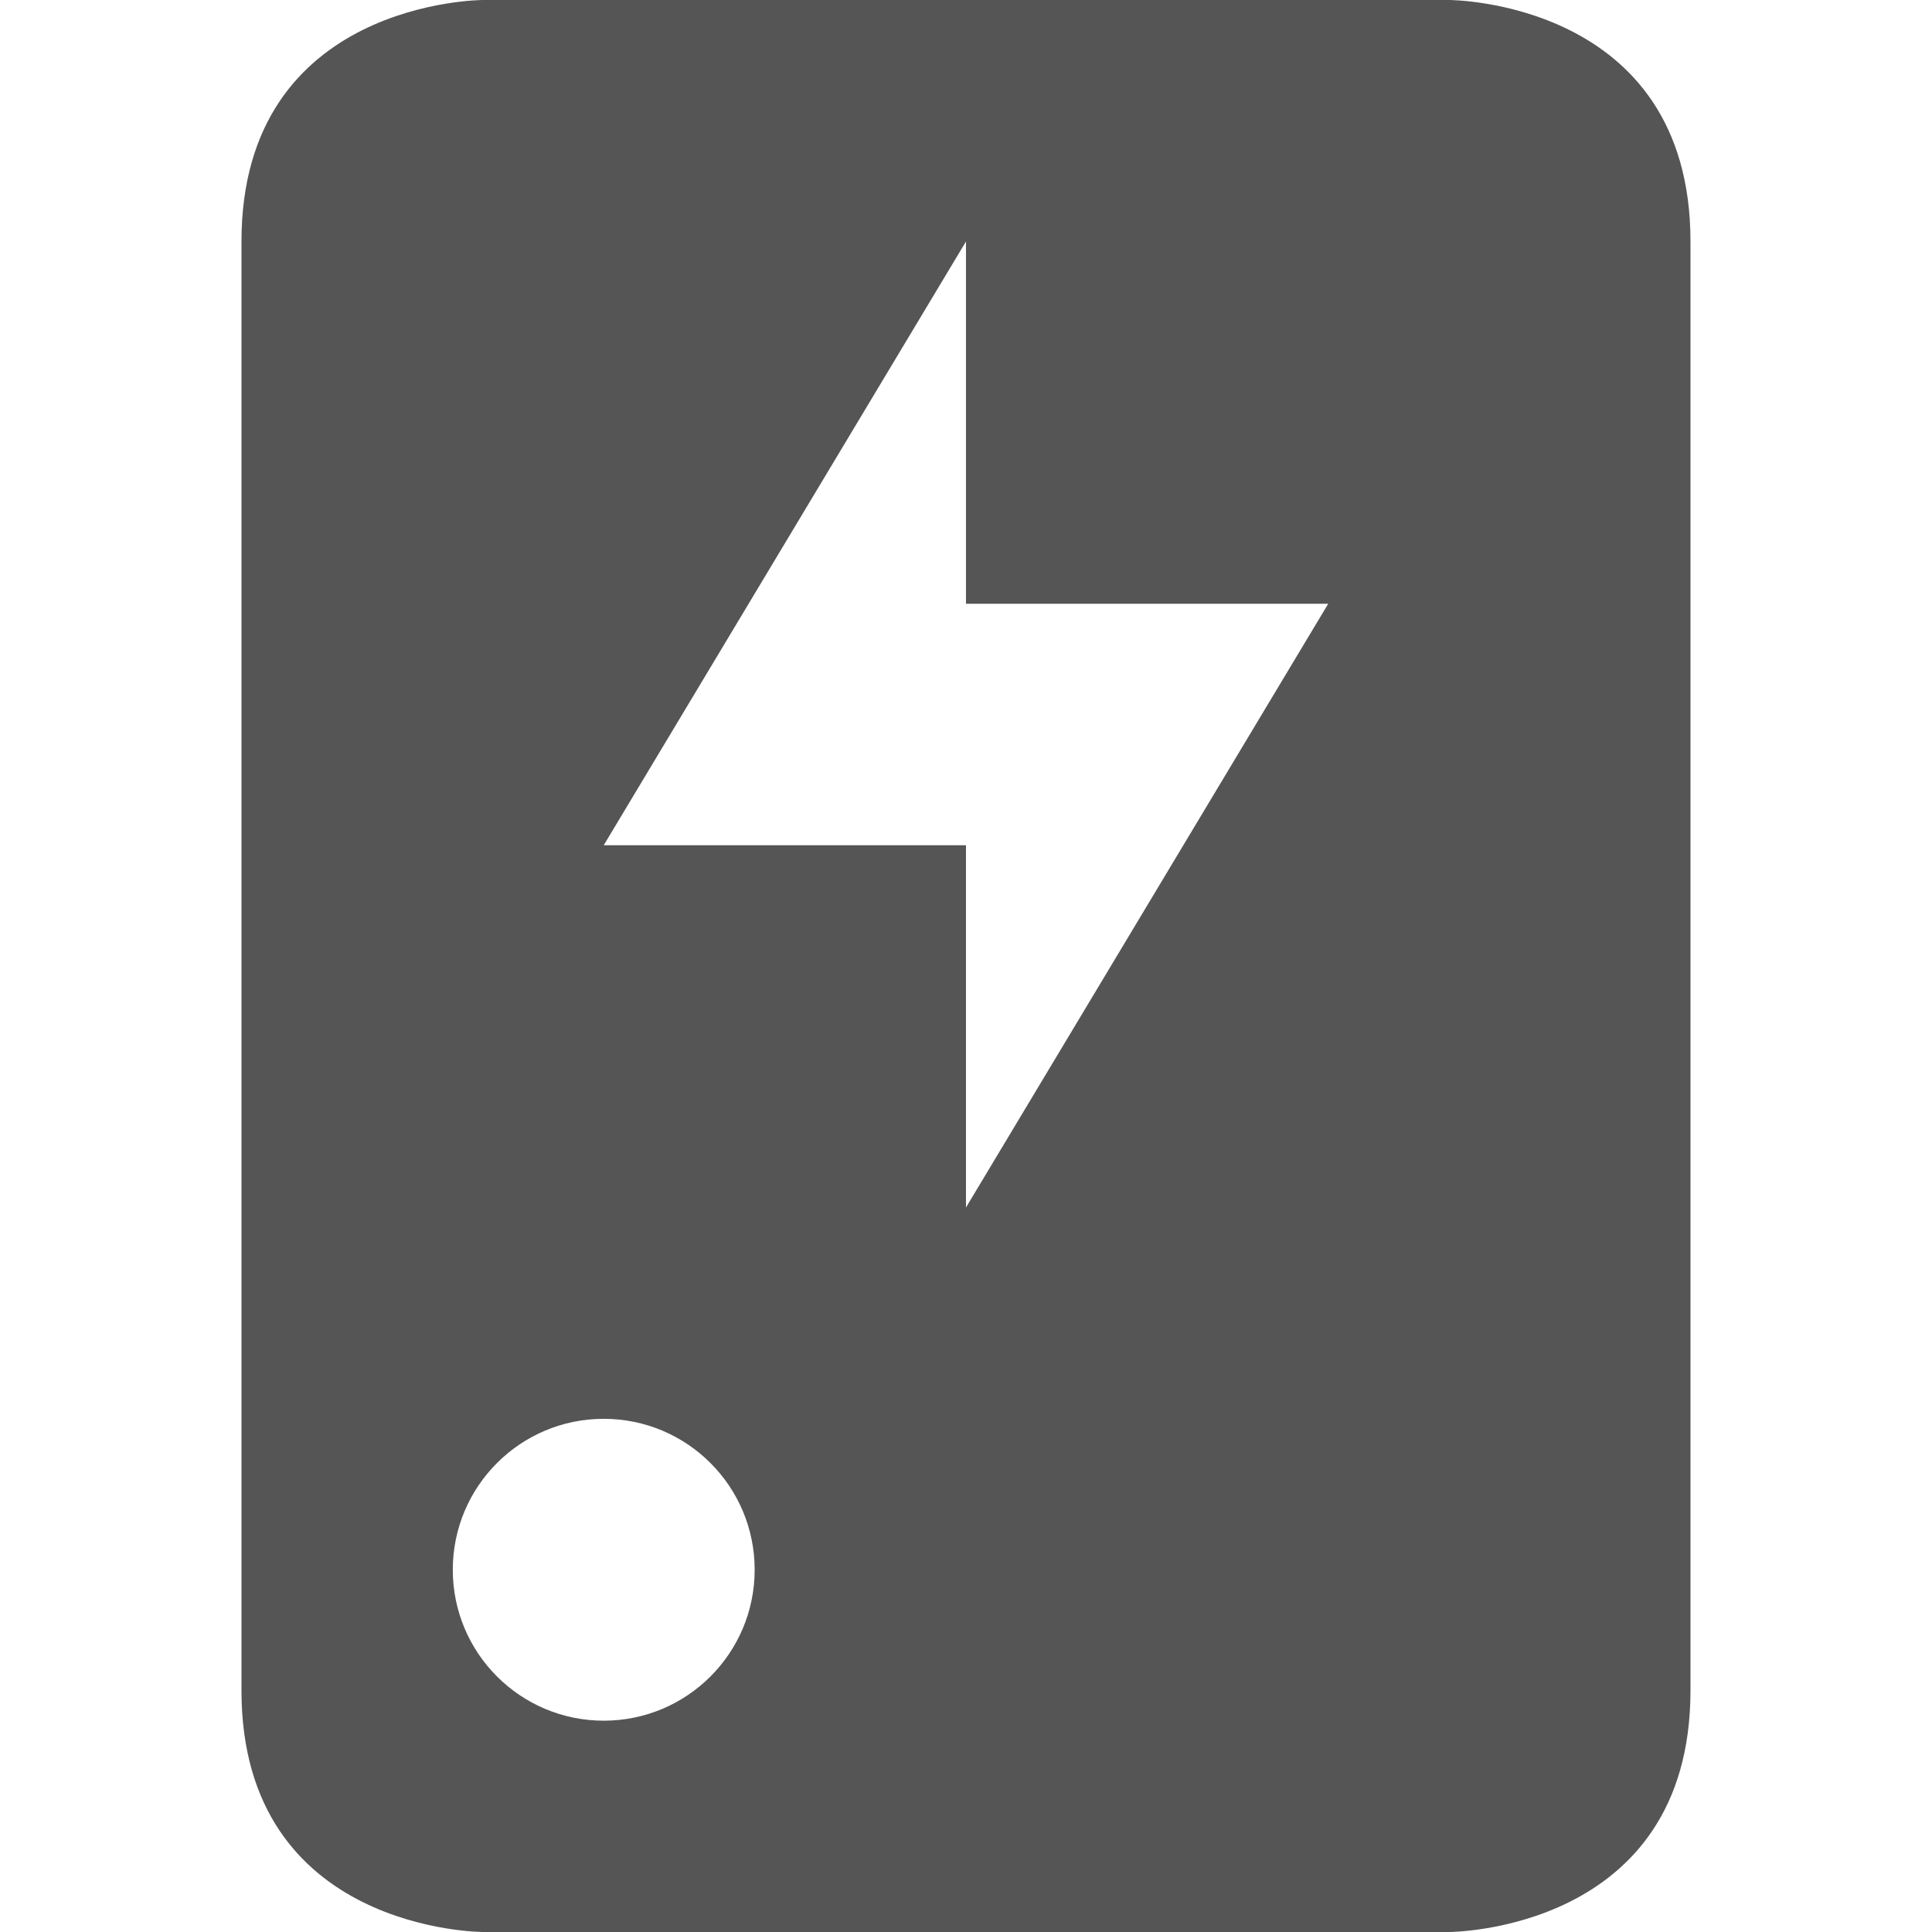
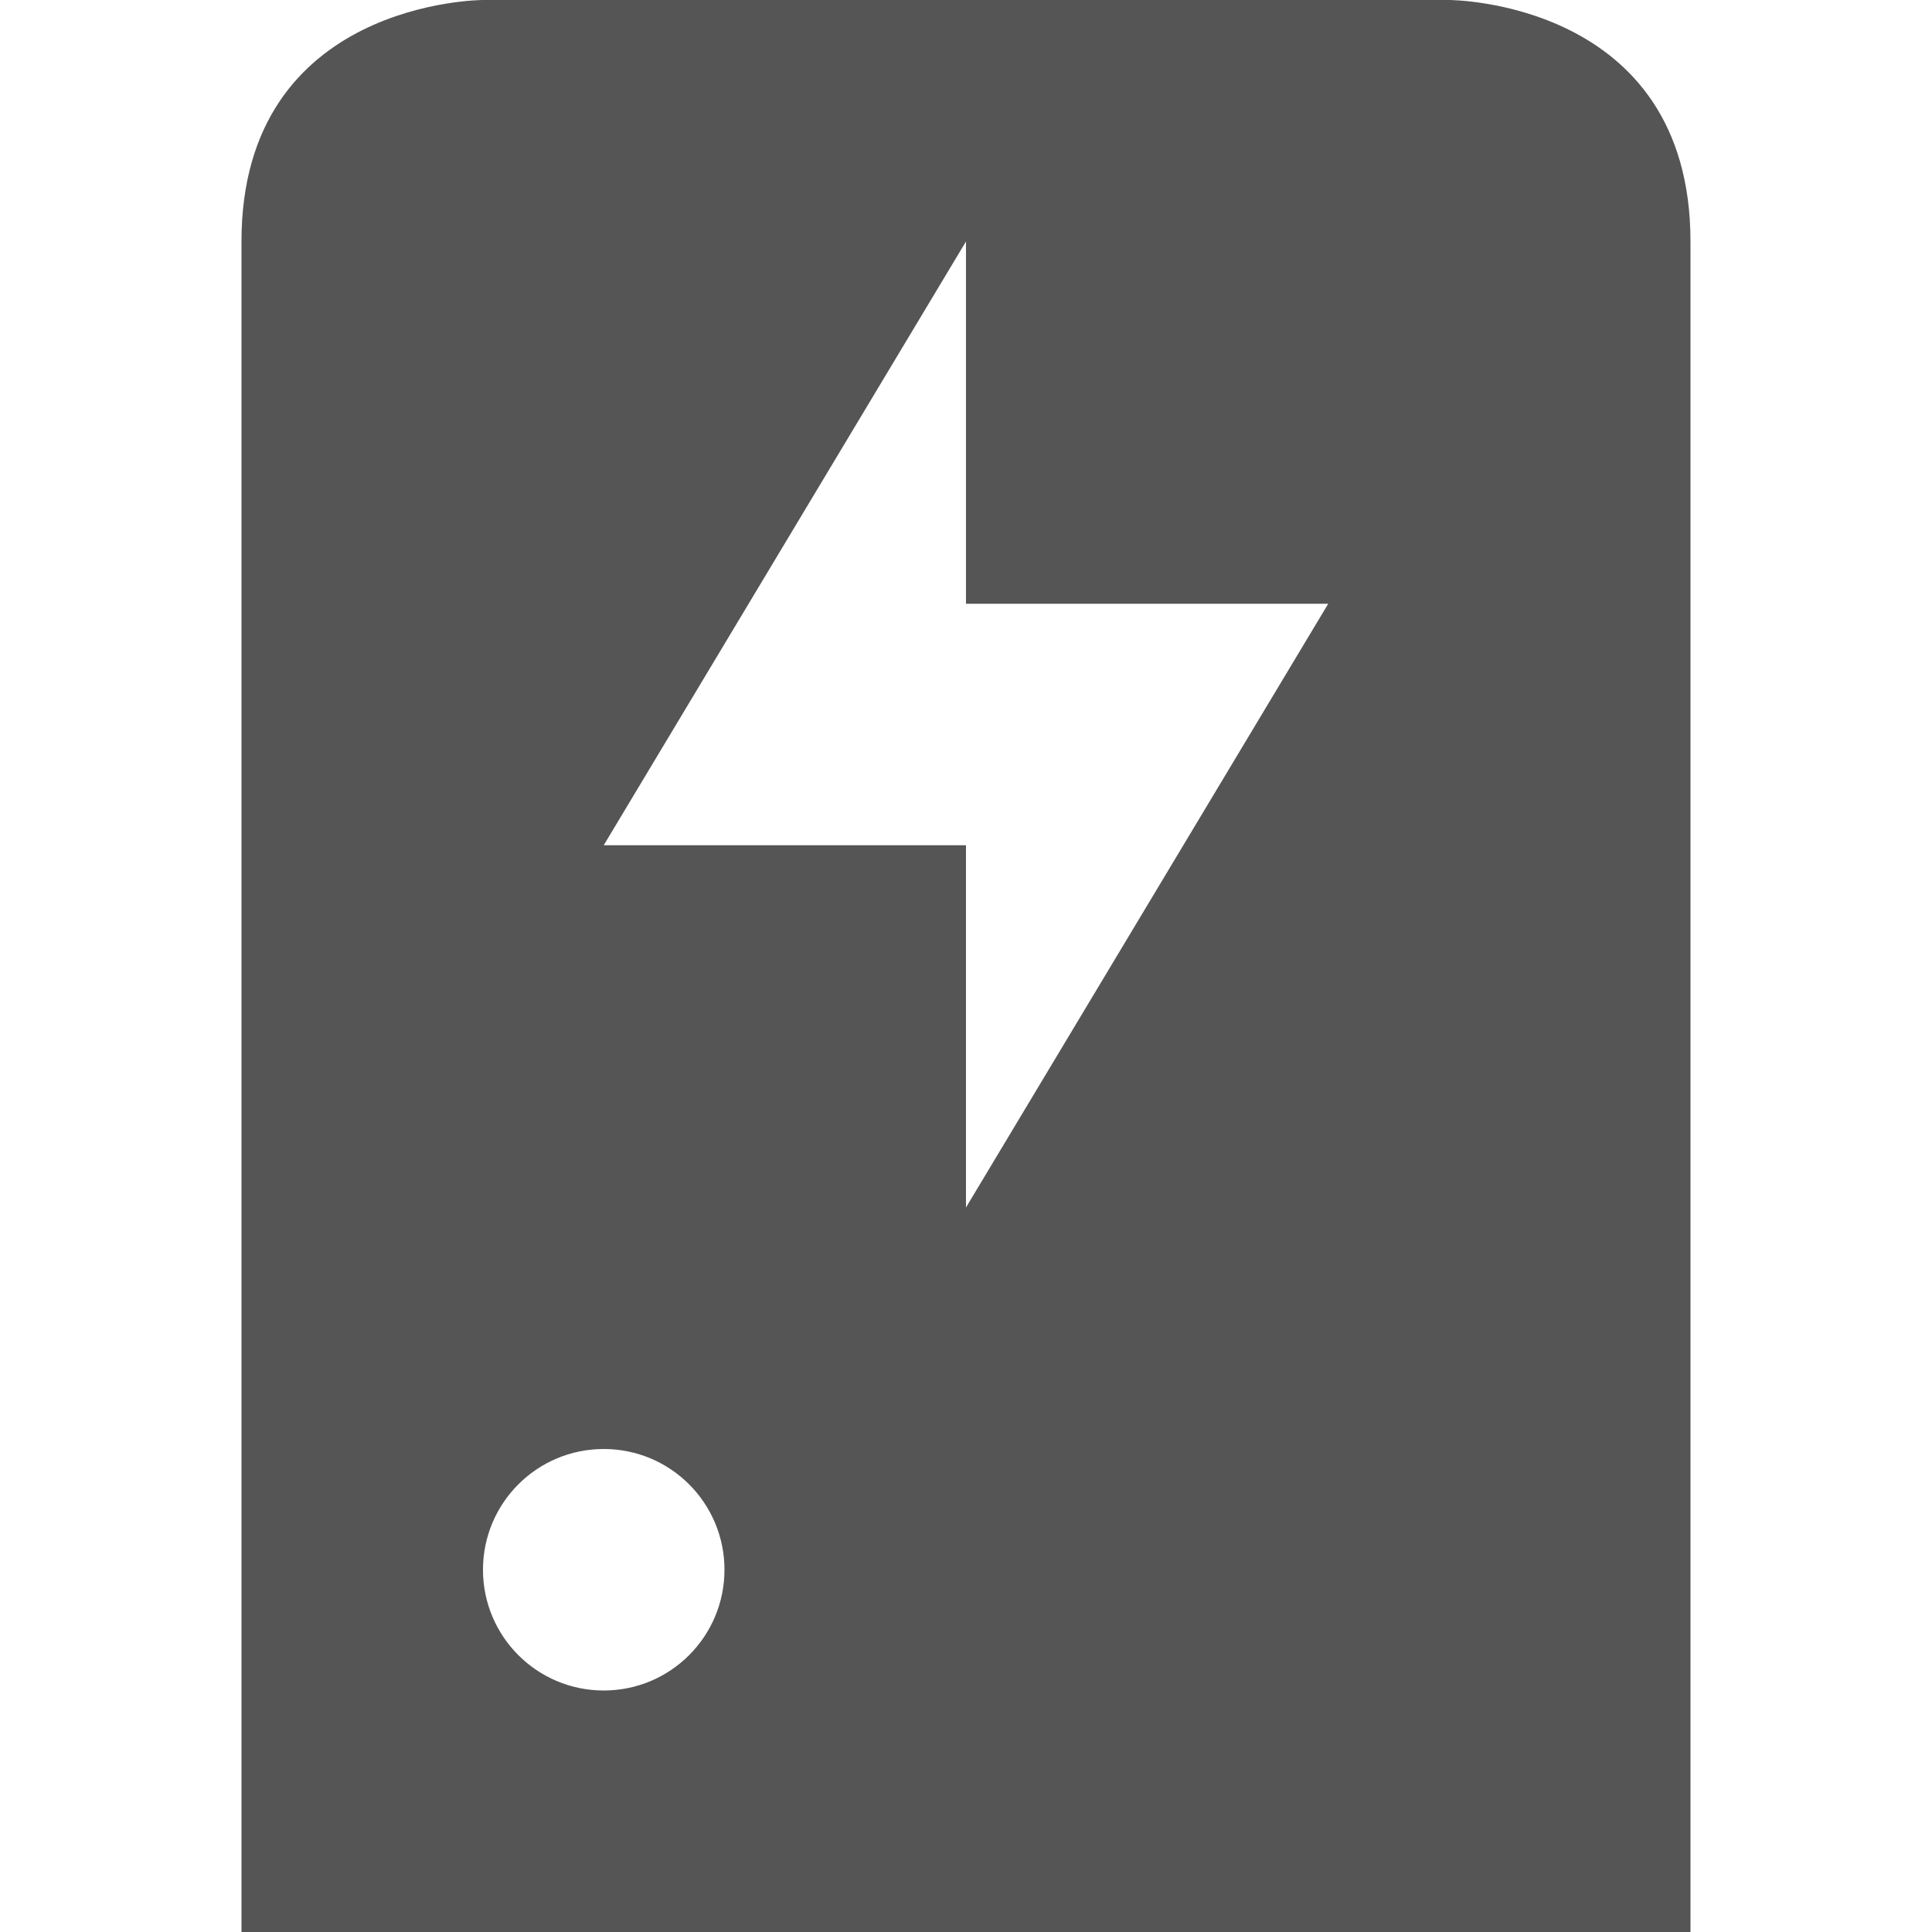
<svg xmlns="http://www.w3.org/2000/svg" xmlns:ns1="http://www.openswatchbook.org/uri/2009/osb" height="16" id="svg7384" style="enable-background:new" version="1.1" width="16">
  <defs id="defs7386">
    <linearGradient id="linearGradient5606" ns1:paint="solid">
      <stop id="stop5608" offset="0" style="stop-color:#000000;stop-opacity:1;" />
    </linearGradient>
    <filter id="filter7554" style="color-interpolation-filters:sRGB">
      <feBlend id="feBlend7556" in2="BackgroundImage" mode="darken" />
    </filter>
  </defs>
  <g id="layer9" style="display:inline" transform="translate(-605.0002,119)" />
  <g id="layer10" style="display:inline;filter:url(#filter7554)" transform="translate(-605.0002,119)">
-     <path d="m 609,-119 c 0,0 -2,0 -2,2 l 0,12 c 0,2 2,2 2,2 l 8,0 c 0,0 2,0 2,-2 l 0,-12 c 0,-2 -2,-2 -2,-2 l -8,0 z m 4,2 0,3 3,0 -3,5 0,-3 -3,0 3,-5 z m -3,9.75 a 1.25,1.25 0 0 1 1.25,1.25 1.25,1.25 0 0 1 -1.25,1.25 1.25,1.25 0 0 1 -1.25,-1.25 1.25,1.25 0 0 1 1.25,-1.25 z" id="path6754" style="fill:#555555;fill-opacity:1;stroke:none" />
+     <path d="m 609,-119 c 0,0 -2,0 -2,2 l 0,12 0,2 12,0 0,-2 0,-12 c 0,-2 -2,-2 -2,-2 l -8,0 z m 4,2 0,3 3,0 -3,5 0,-3 -3,0 3,-5 z m -3,10 c 0.554,0 1,0.449 1,1 0,0.551 -0.446,1 -1,1 -0.554,0 -1,-0.449 -1,-1 0,-0.551 0.446,-1 1,-1 z" id="path6754" style="fill:#555555;fill-opacity:1;stroke:none" />
  </g>
  <g id="layer1" style="display:inline" transform="translate(-364,-498)" />
  <g id="layer14" style="display:inline" transform="translate(-605.0002,119)" />
  <g id="layer15" style="display:inline" transform="translate(-605.0002,119)" />
  <g id="g71291" style="display:inline" transform="translate(-605.0002,119)" />
  <g id="layer2" style="display:inline" transform="translate(-364,-348)" />
  <g id="g6058" style="display:inline" transform="translate(-364,-348)" />
  <g id="layer12" style="display:inline" transform="translate(-605.0002,119)" />
</svg>
